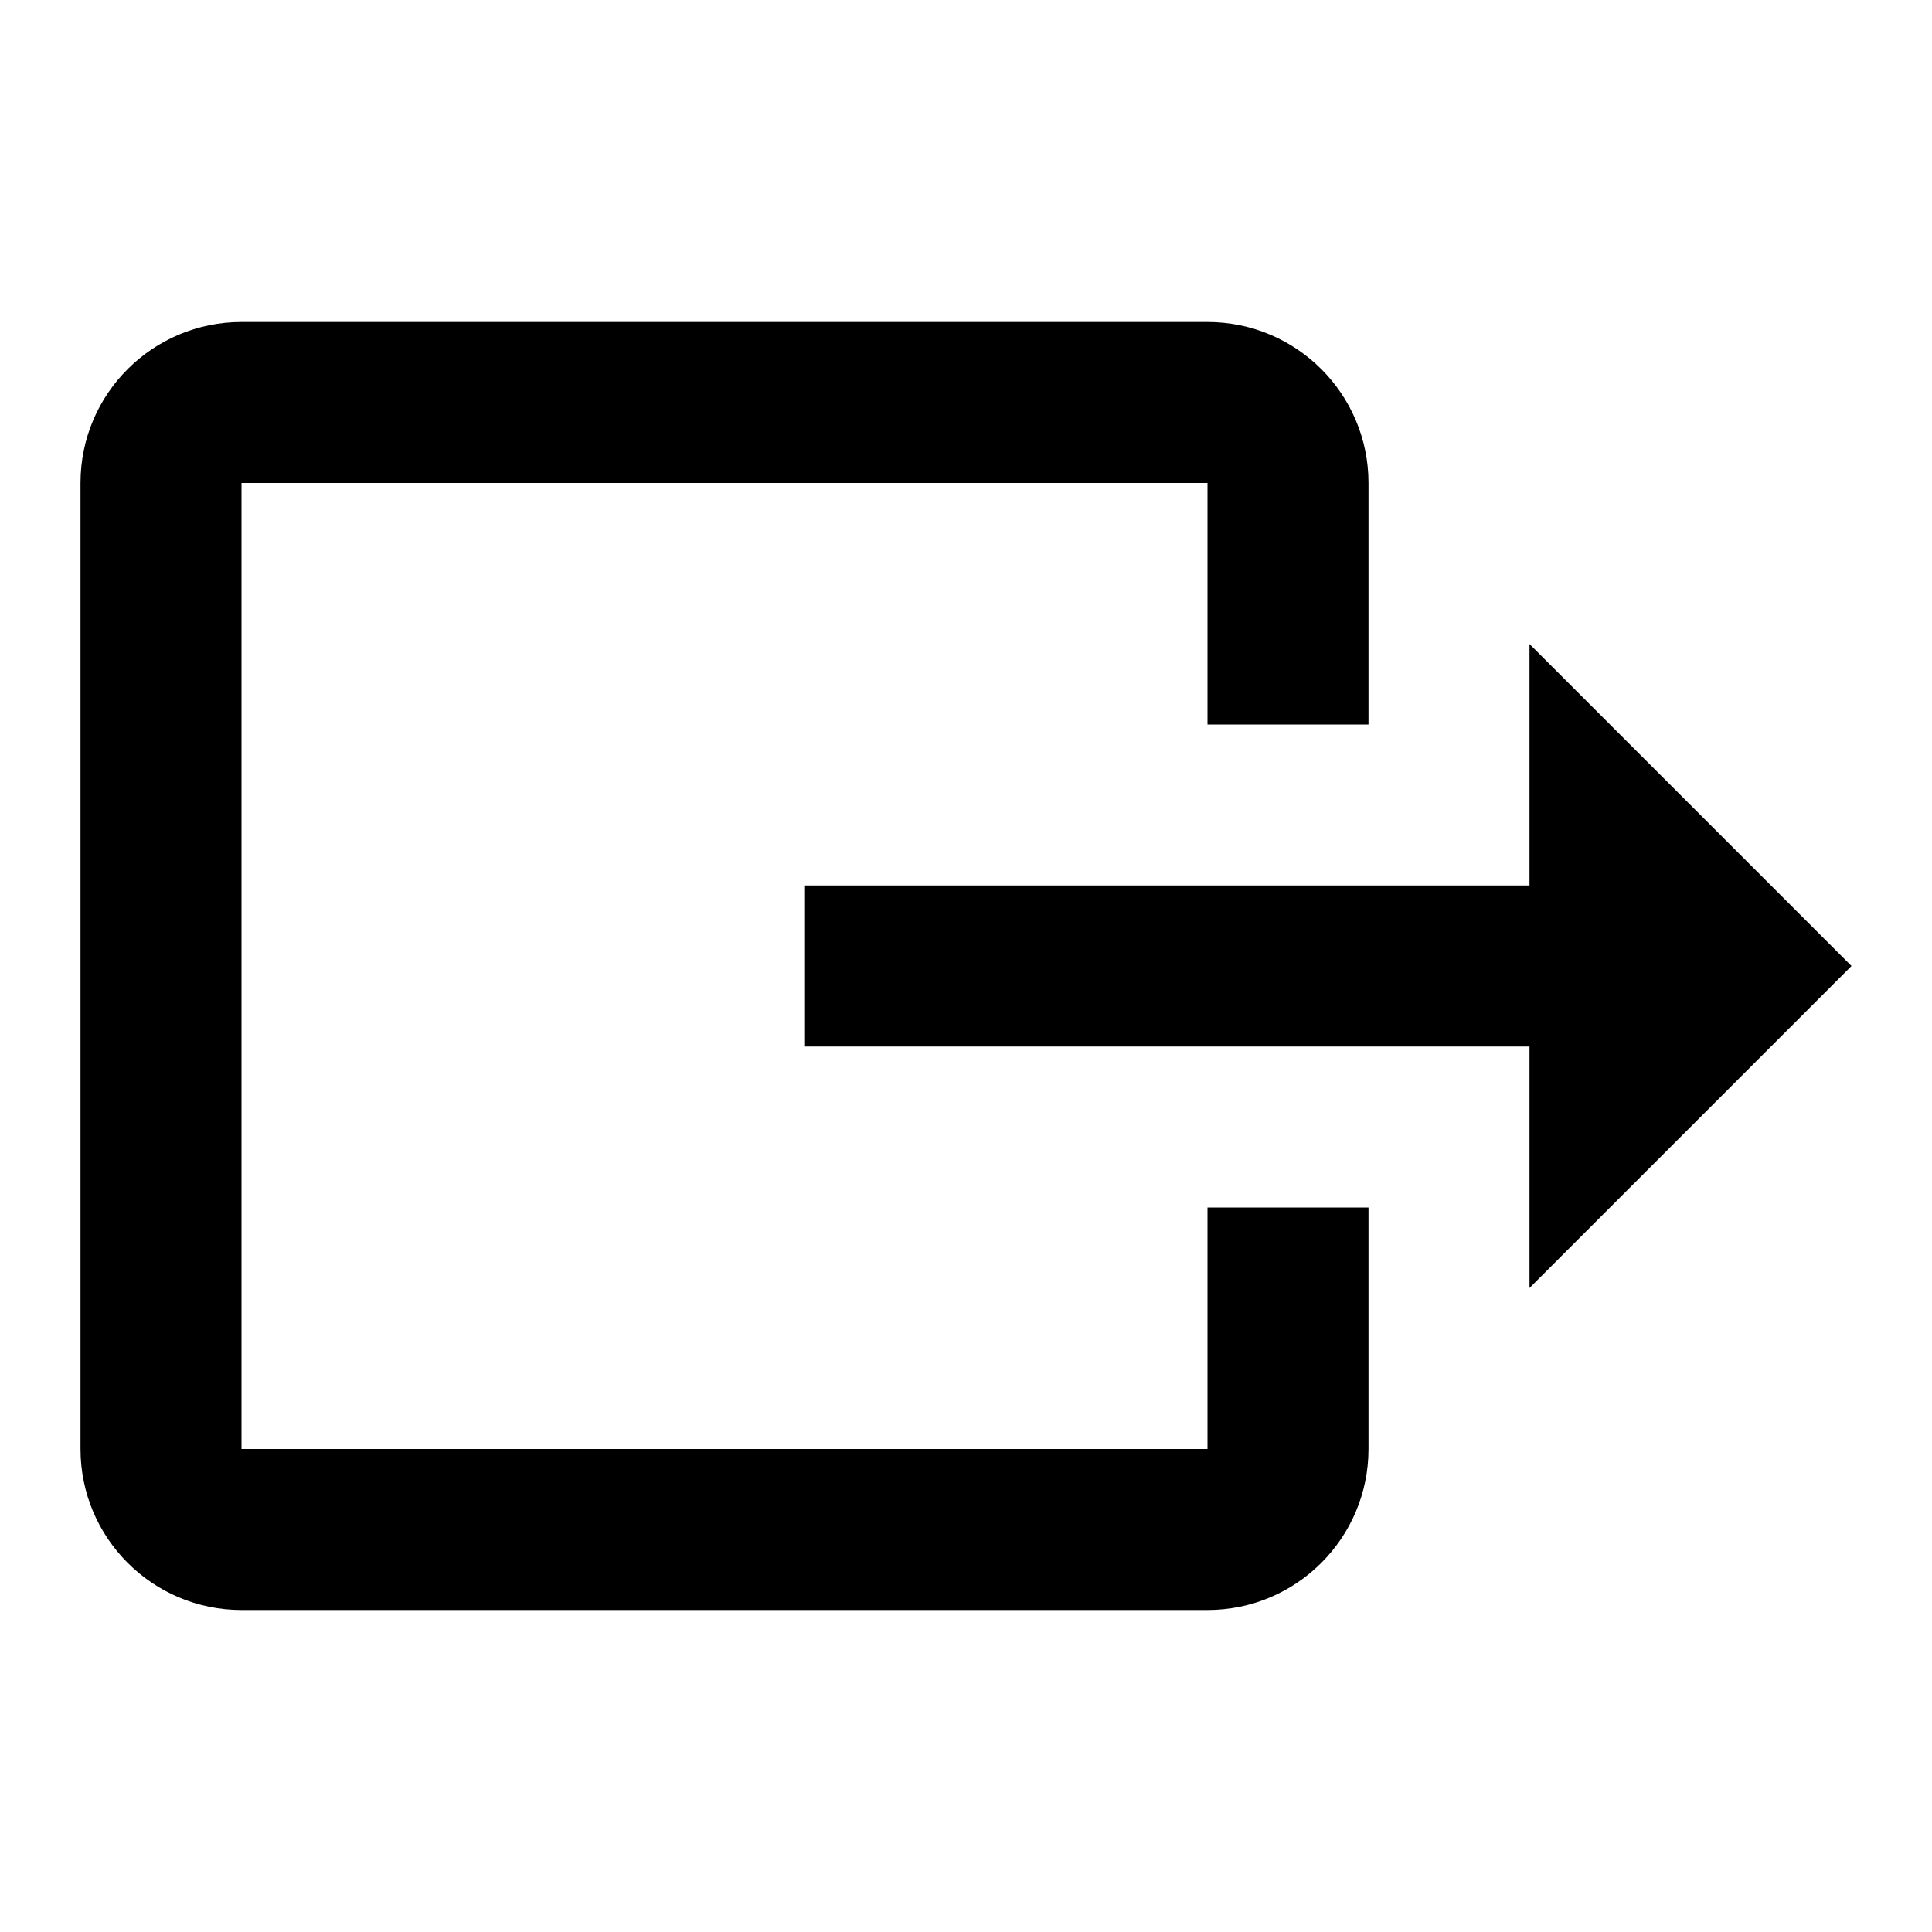
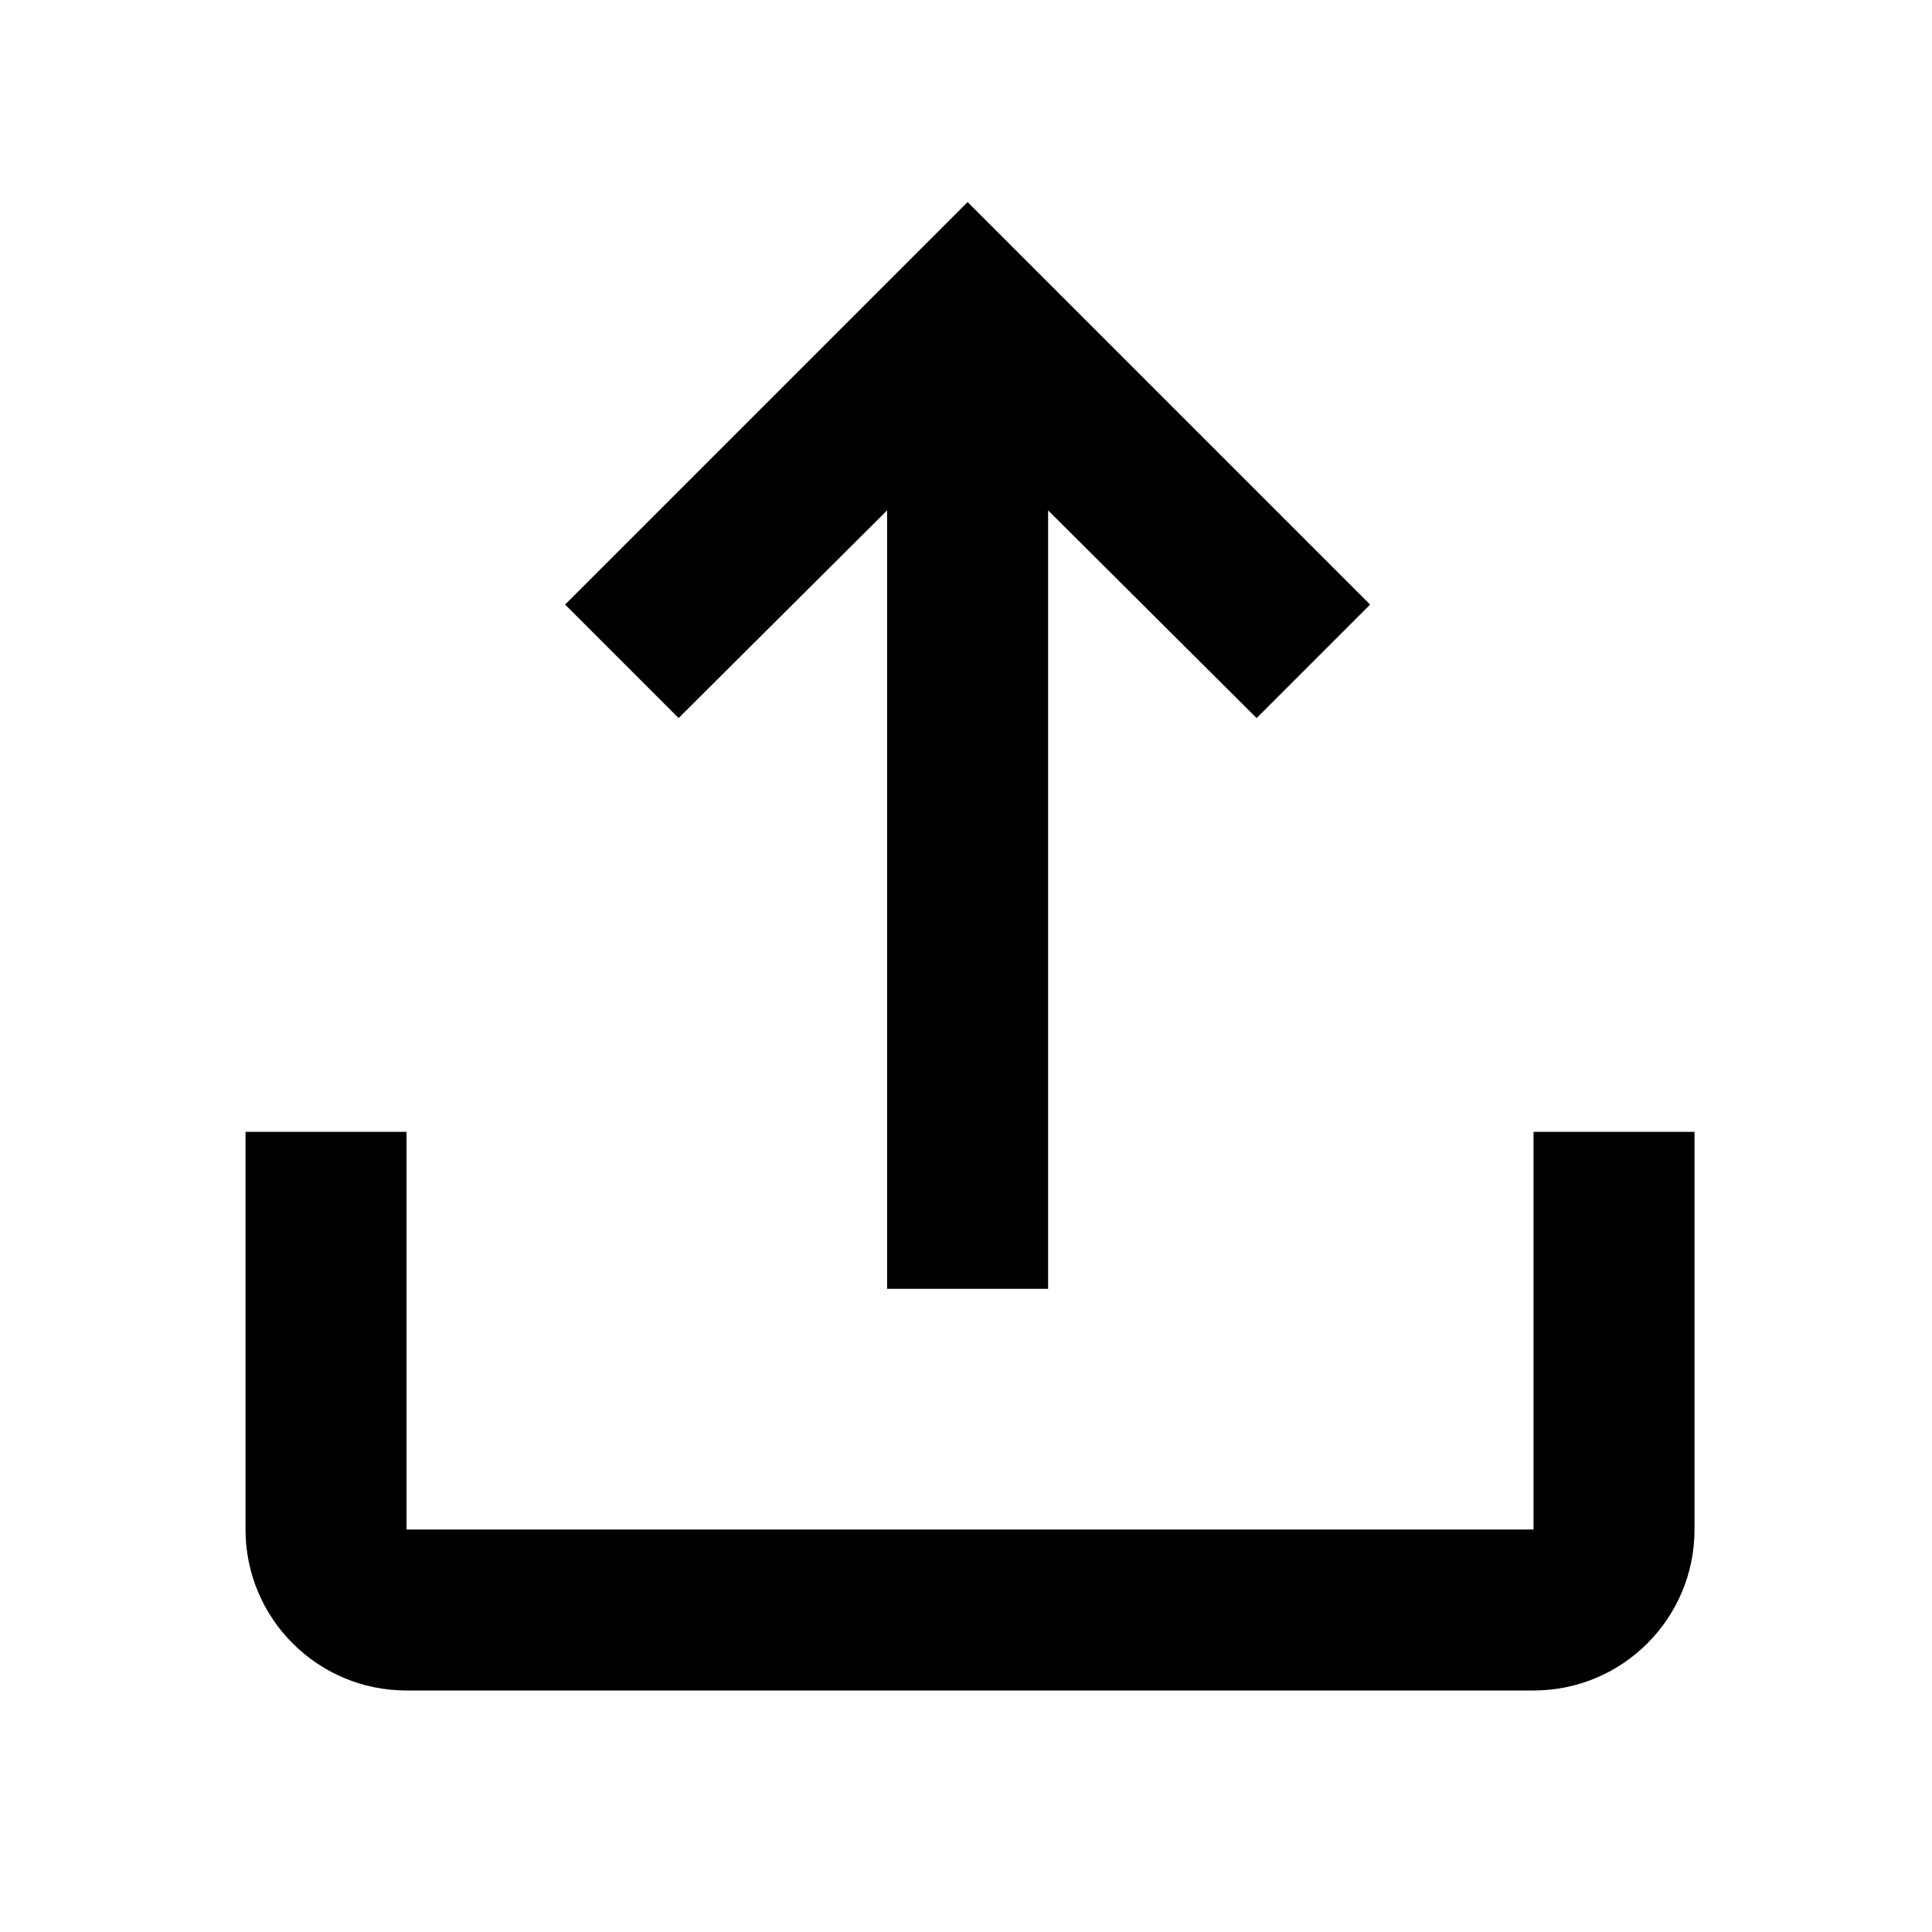
- <svg xmlns="http://www.w3.org/2000/svg" version="1.1" id="mdi-export" width="24" height="24" viewBox="0 0 24 24">
-   <path d="M23,12L19,8V11H10V13H19V16M1,18V6C1,4.89 1.9,4 3,4H15A2,2 0 0,1 17,6V9H15V6H3V18H15V15H17V18A2,2 0 0,1 15,20H3A2,2 0 0,1 1,18Z" />
+ <svg xmlns="http://www.w3.org/2000/svg" version="1.1" width="24" height="24" viewBox="0 0 24 24">
+   <path d="M15.61 8.92l1.41-1.41-5-5-5 5 1.41 1.41 2.59-2.58v9.67h2v-9.67l2.59 2.58z" />
+   <path d="M19.050 14.060v4.94h-14v-4.94h-2v4.94c0 1.105 0.895 2 2 2v0h14c1.105 0 2-0.895 2-2v0-4.94z" />
</svg>
